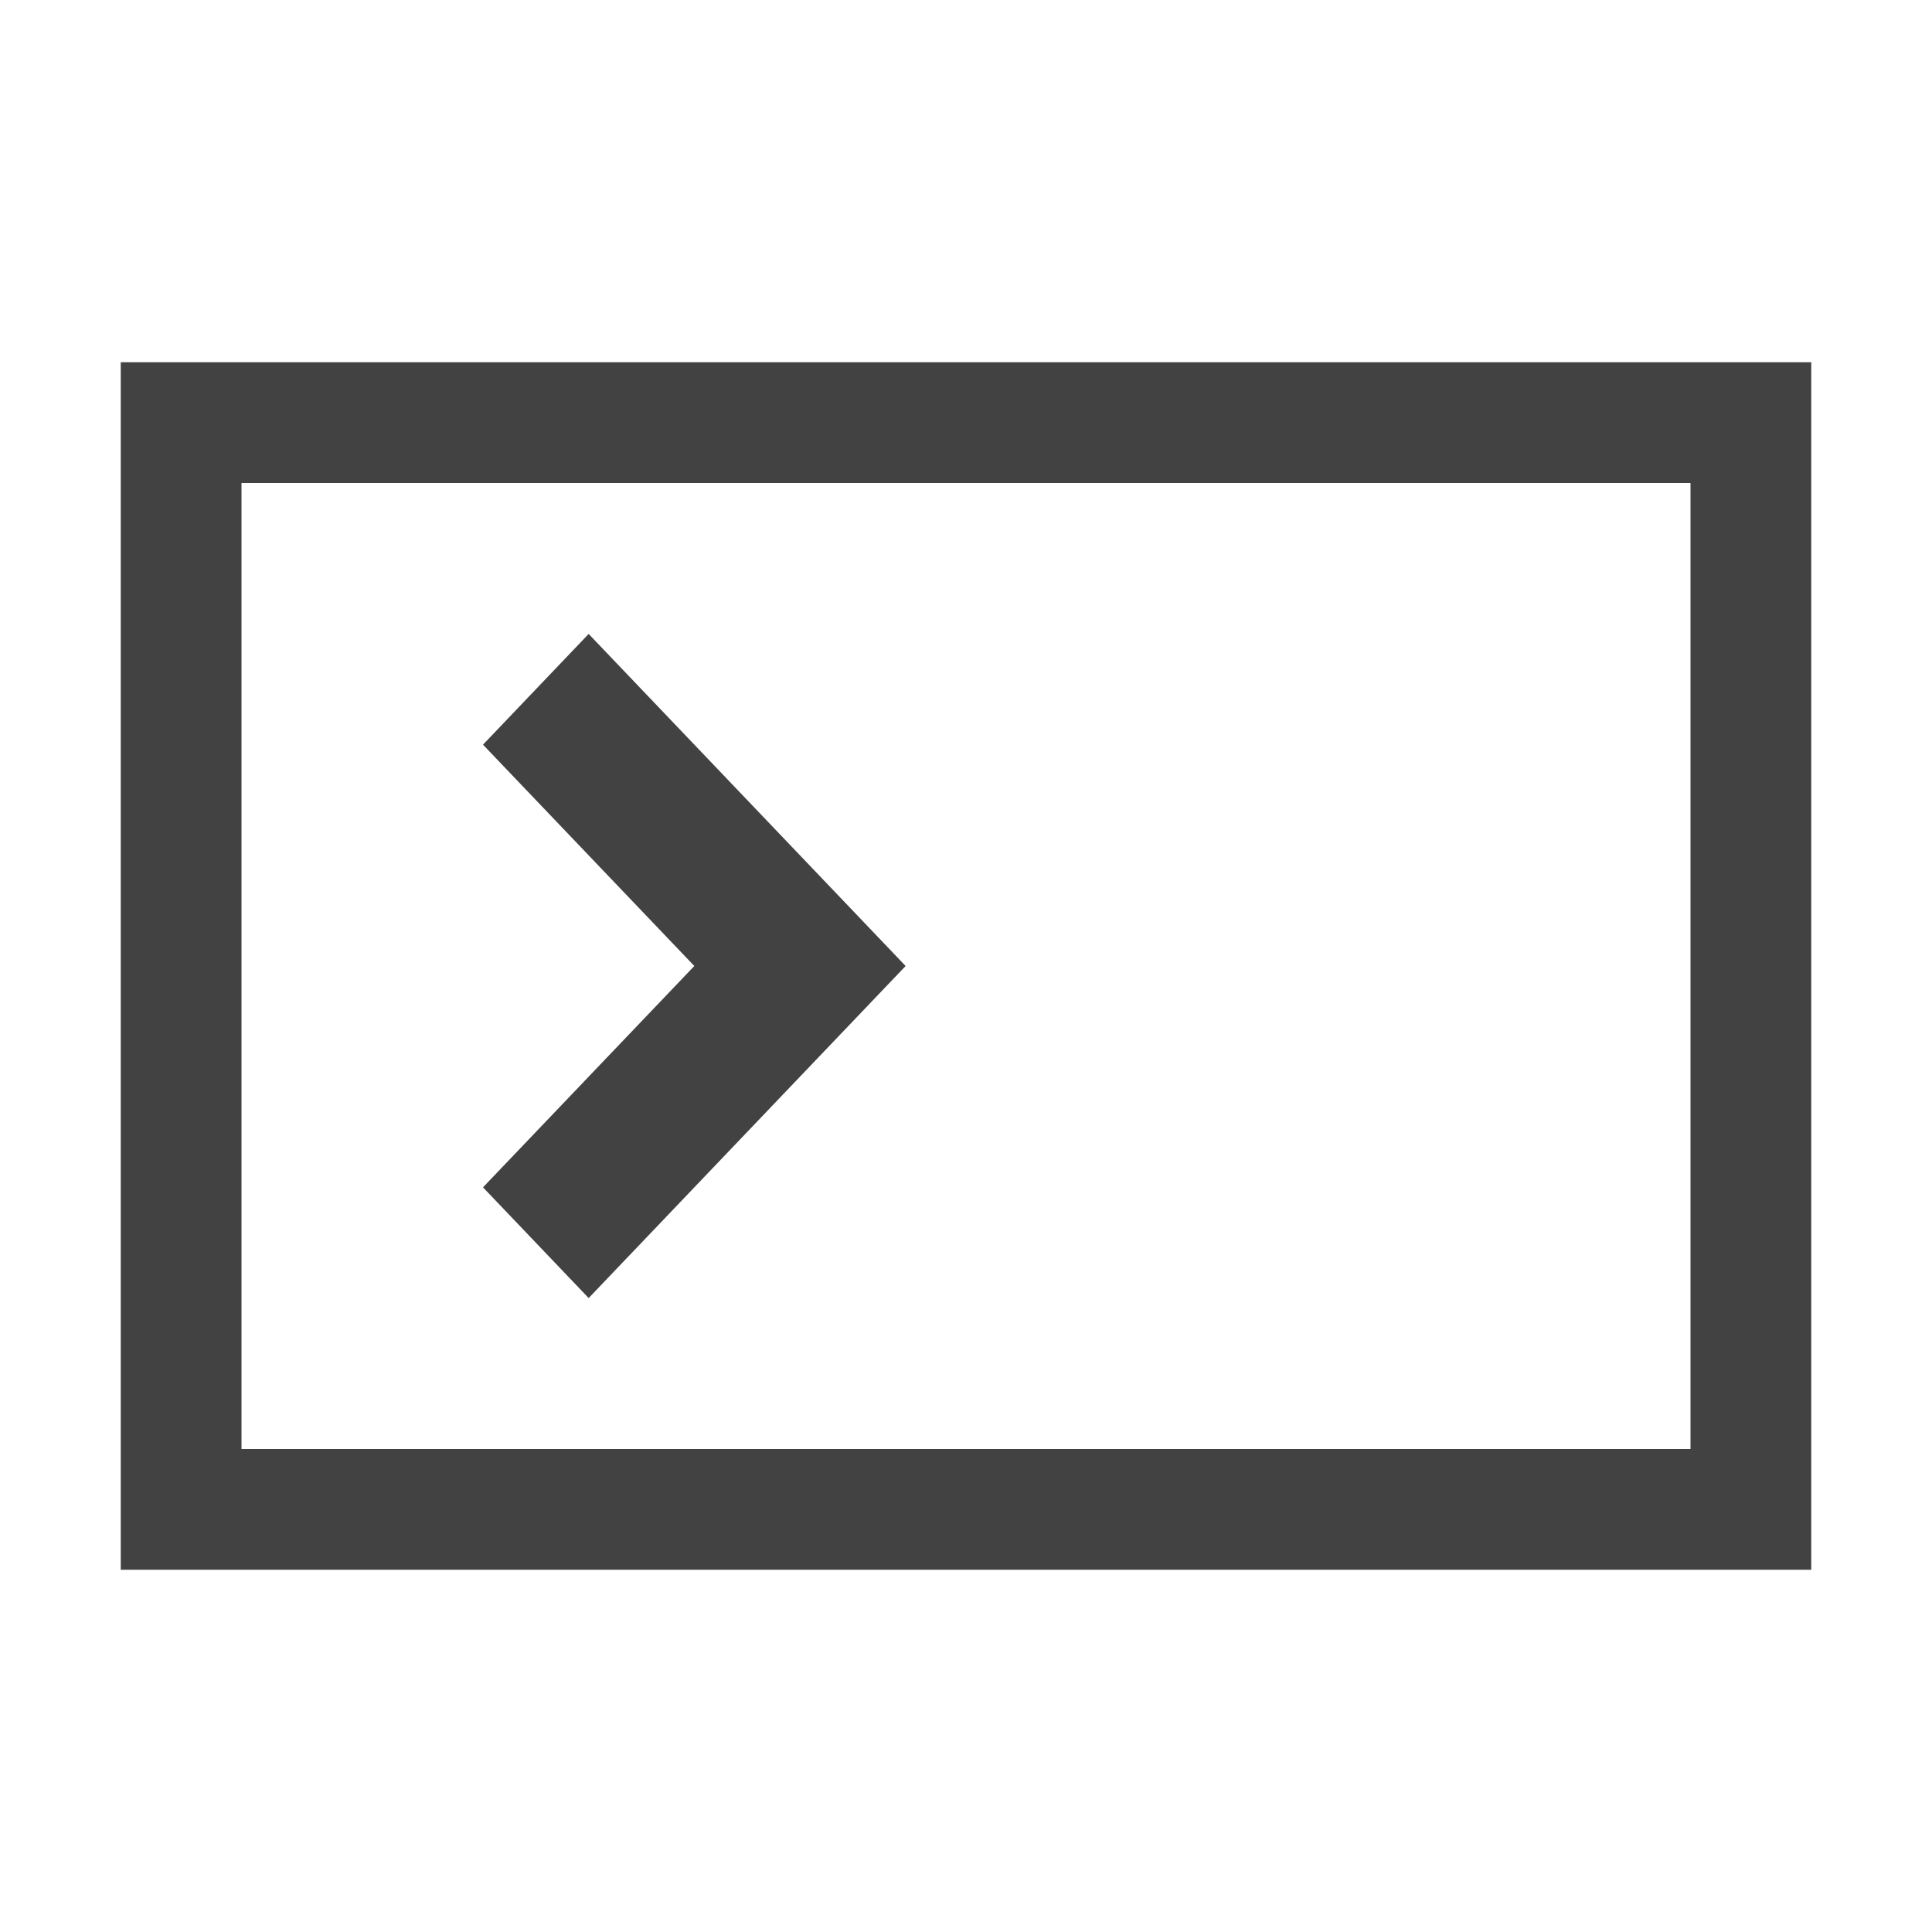
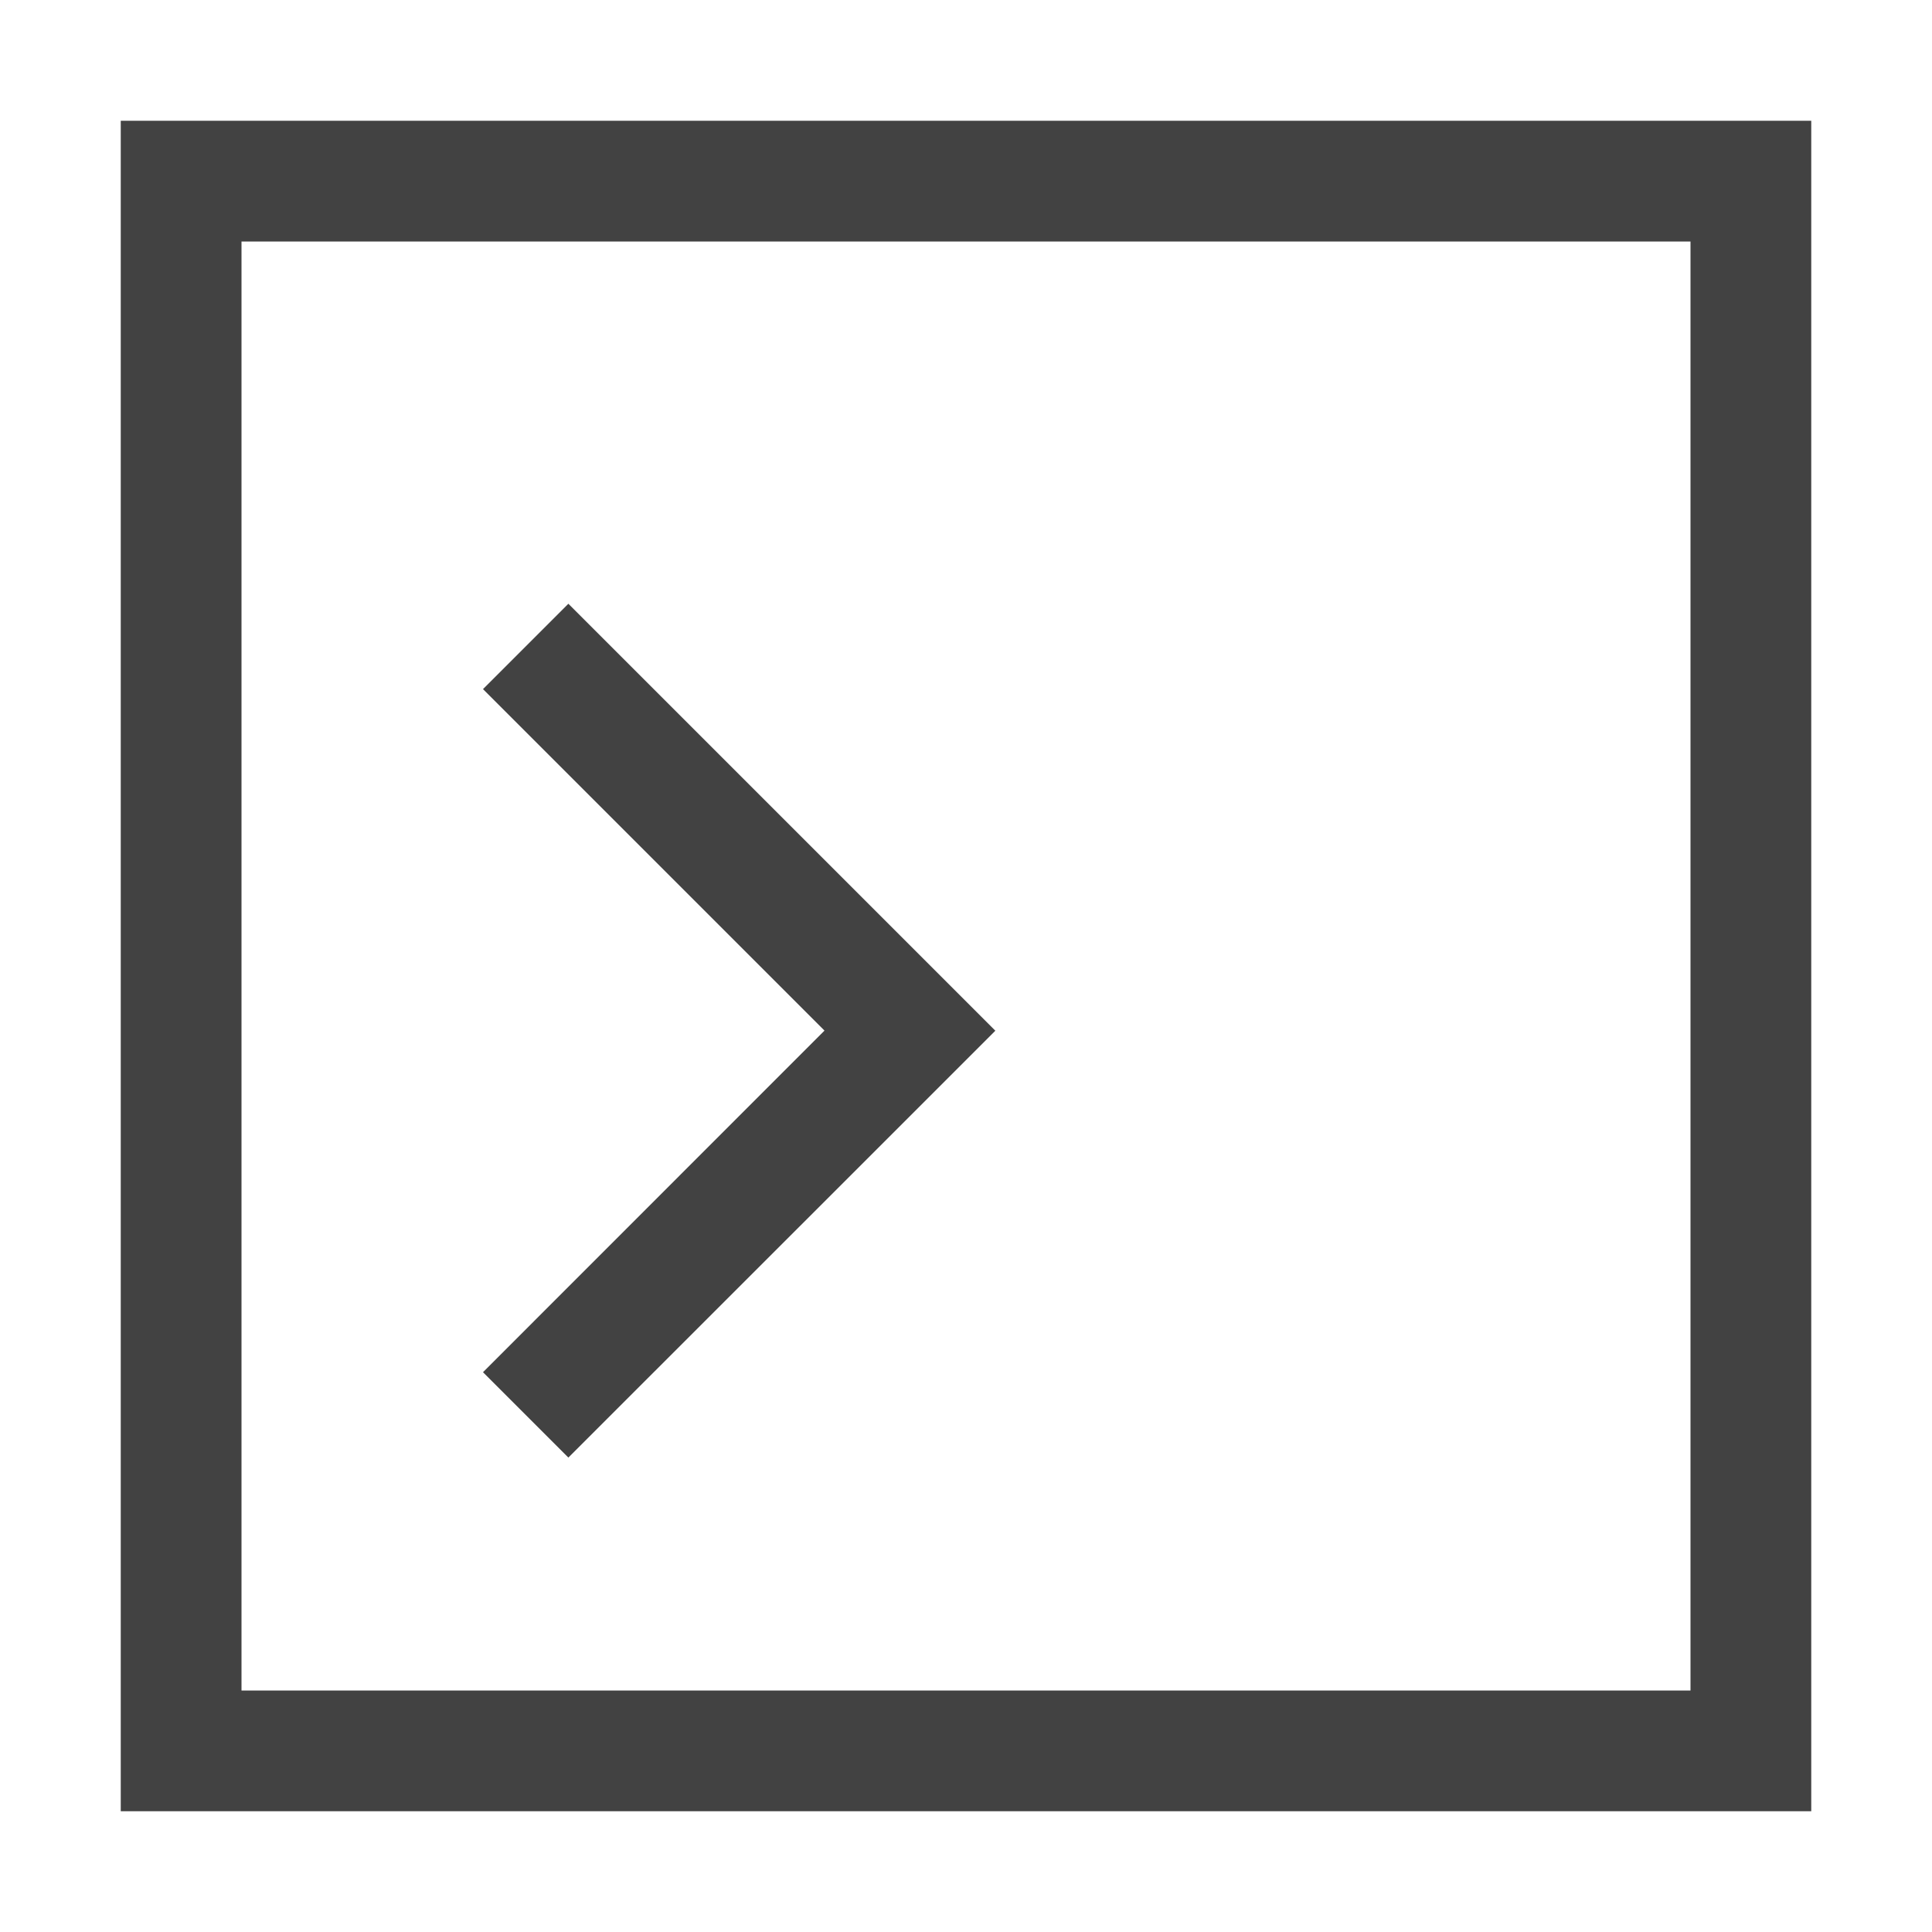
- <svg xmlns="http://www.w3.org/2000/svg" viewBox="0 0 16 16">
-   <defs>
-     <style>.icon-canvas-transparent,.icon-vs-out{fill:#f6f6f6;}.icon-canvas-transparent{opacity:0;}.icon-vs-bg{fill:#424242;}</style>
-   </defs>
-   <g>
-     <path class="icon-canvas-transparent" d="M16,0V16H0V0Z" />
-   </g>
-   <g style="display: none;">
-     <path class="icon-vs-out" d="M16,2V14H0V2Z" />
-   </g>
-   <g>
-     <path data-name="iconBg" class="icon-vs-bg" d="M1,3V13H15V3Zm13,9H2V4H14ZM7.5,8,4.875,10.75,4,9.833,5.75,8,4,6.167l.875-.917Z" />
-   </g>
+ <svg xmlns="http://www.w3.org/2000/svg" width="16" height="16" viewBox="0 0 16 16" fill="none">
+   <path fill-rule="evenodd" clip-rule="evenodd" d="M1 1H15V15H1V1ZM2 14H14V2H2V14ZM4 5.707L4.707 5L8.243 8.536L7.536 9.243L7.536 9.243L4.707 12.071L4 11.364L6.828 8.535L4 5.707Z" fill="#424242" />
</svg>
